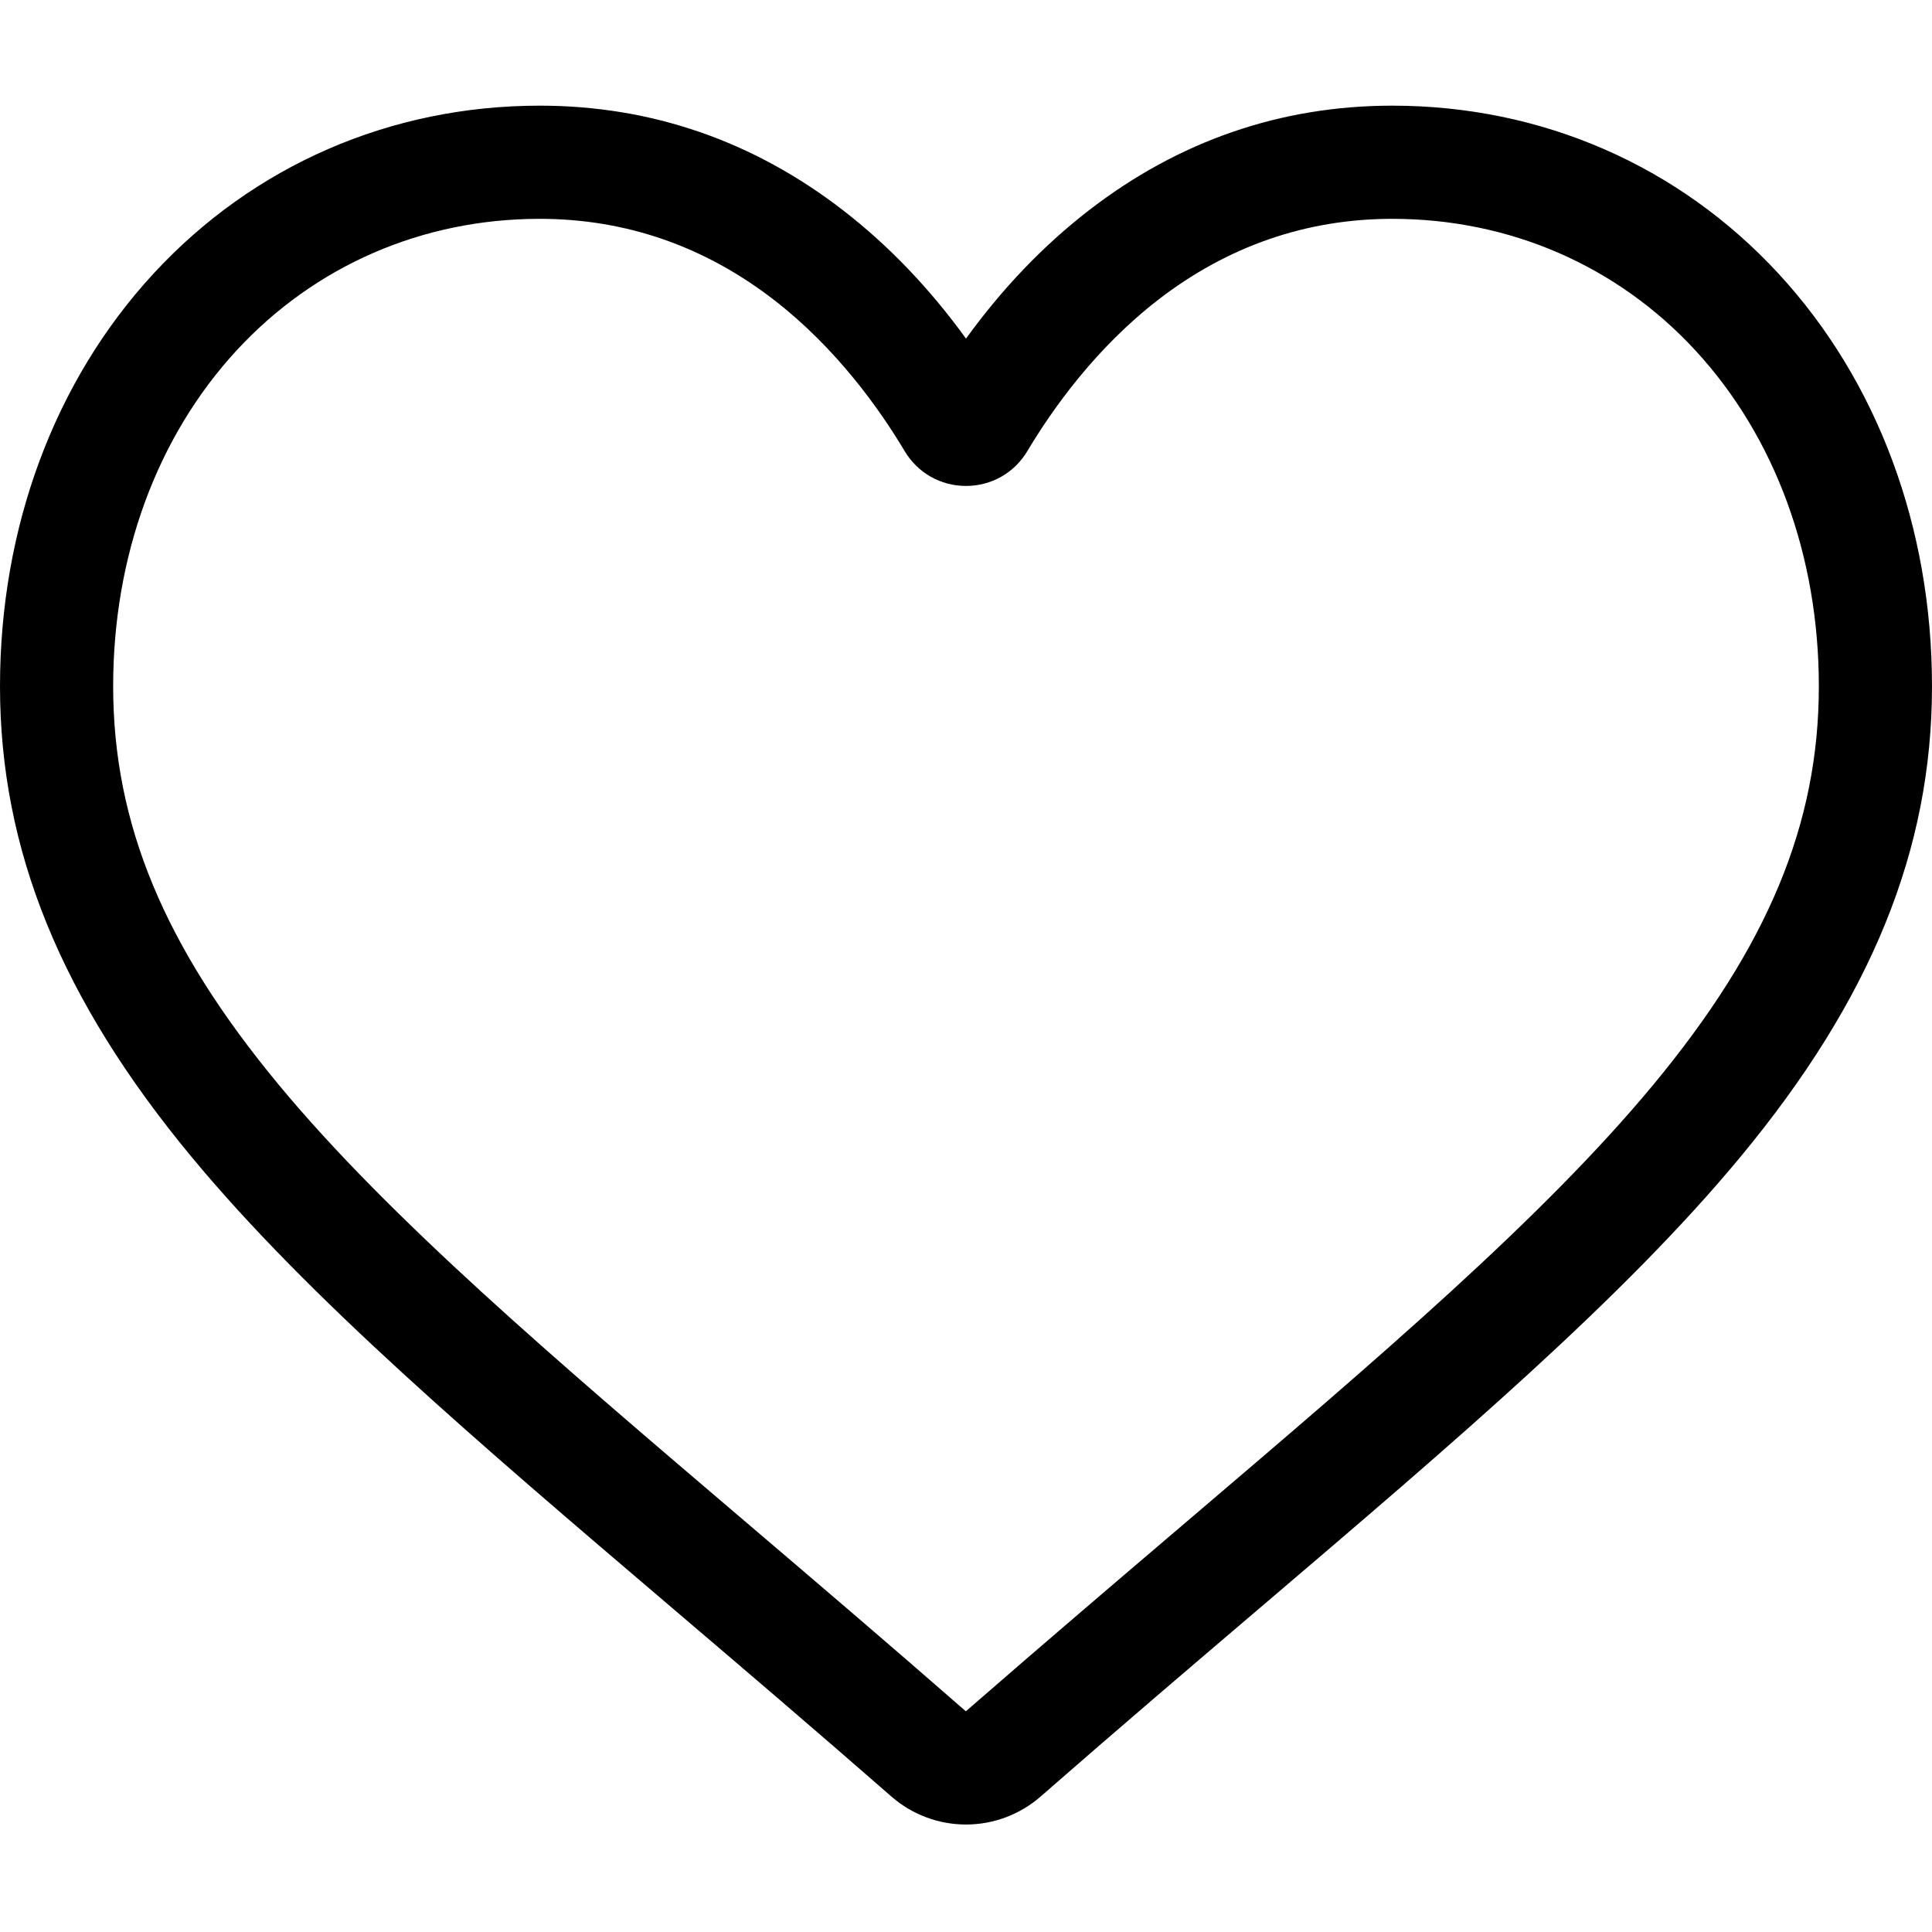
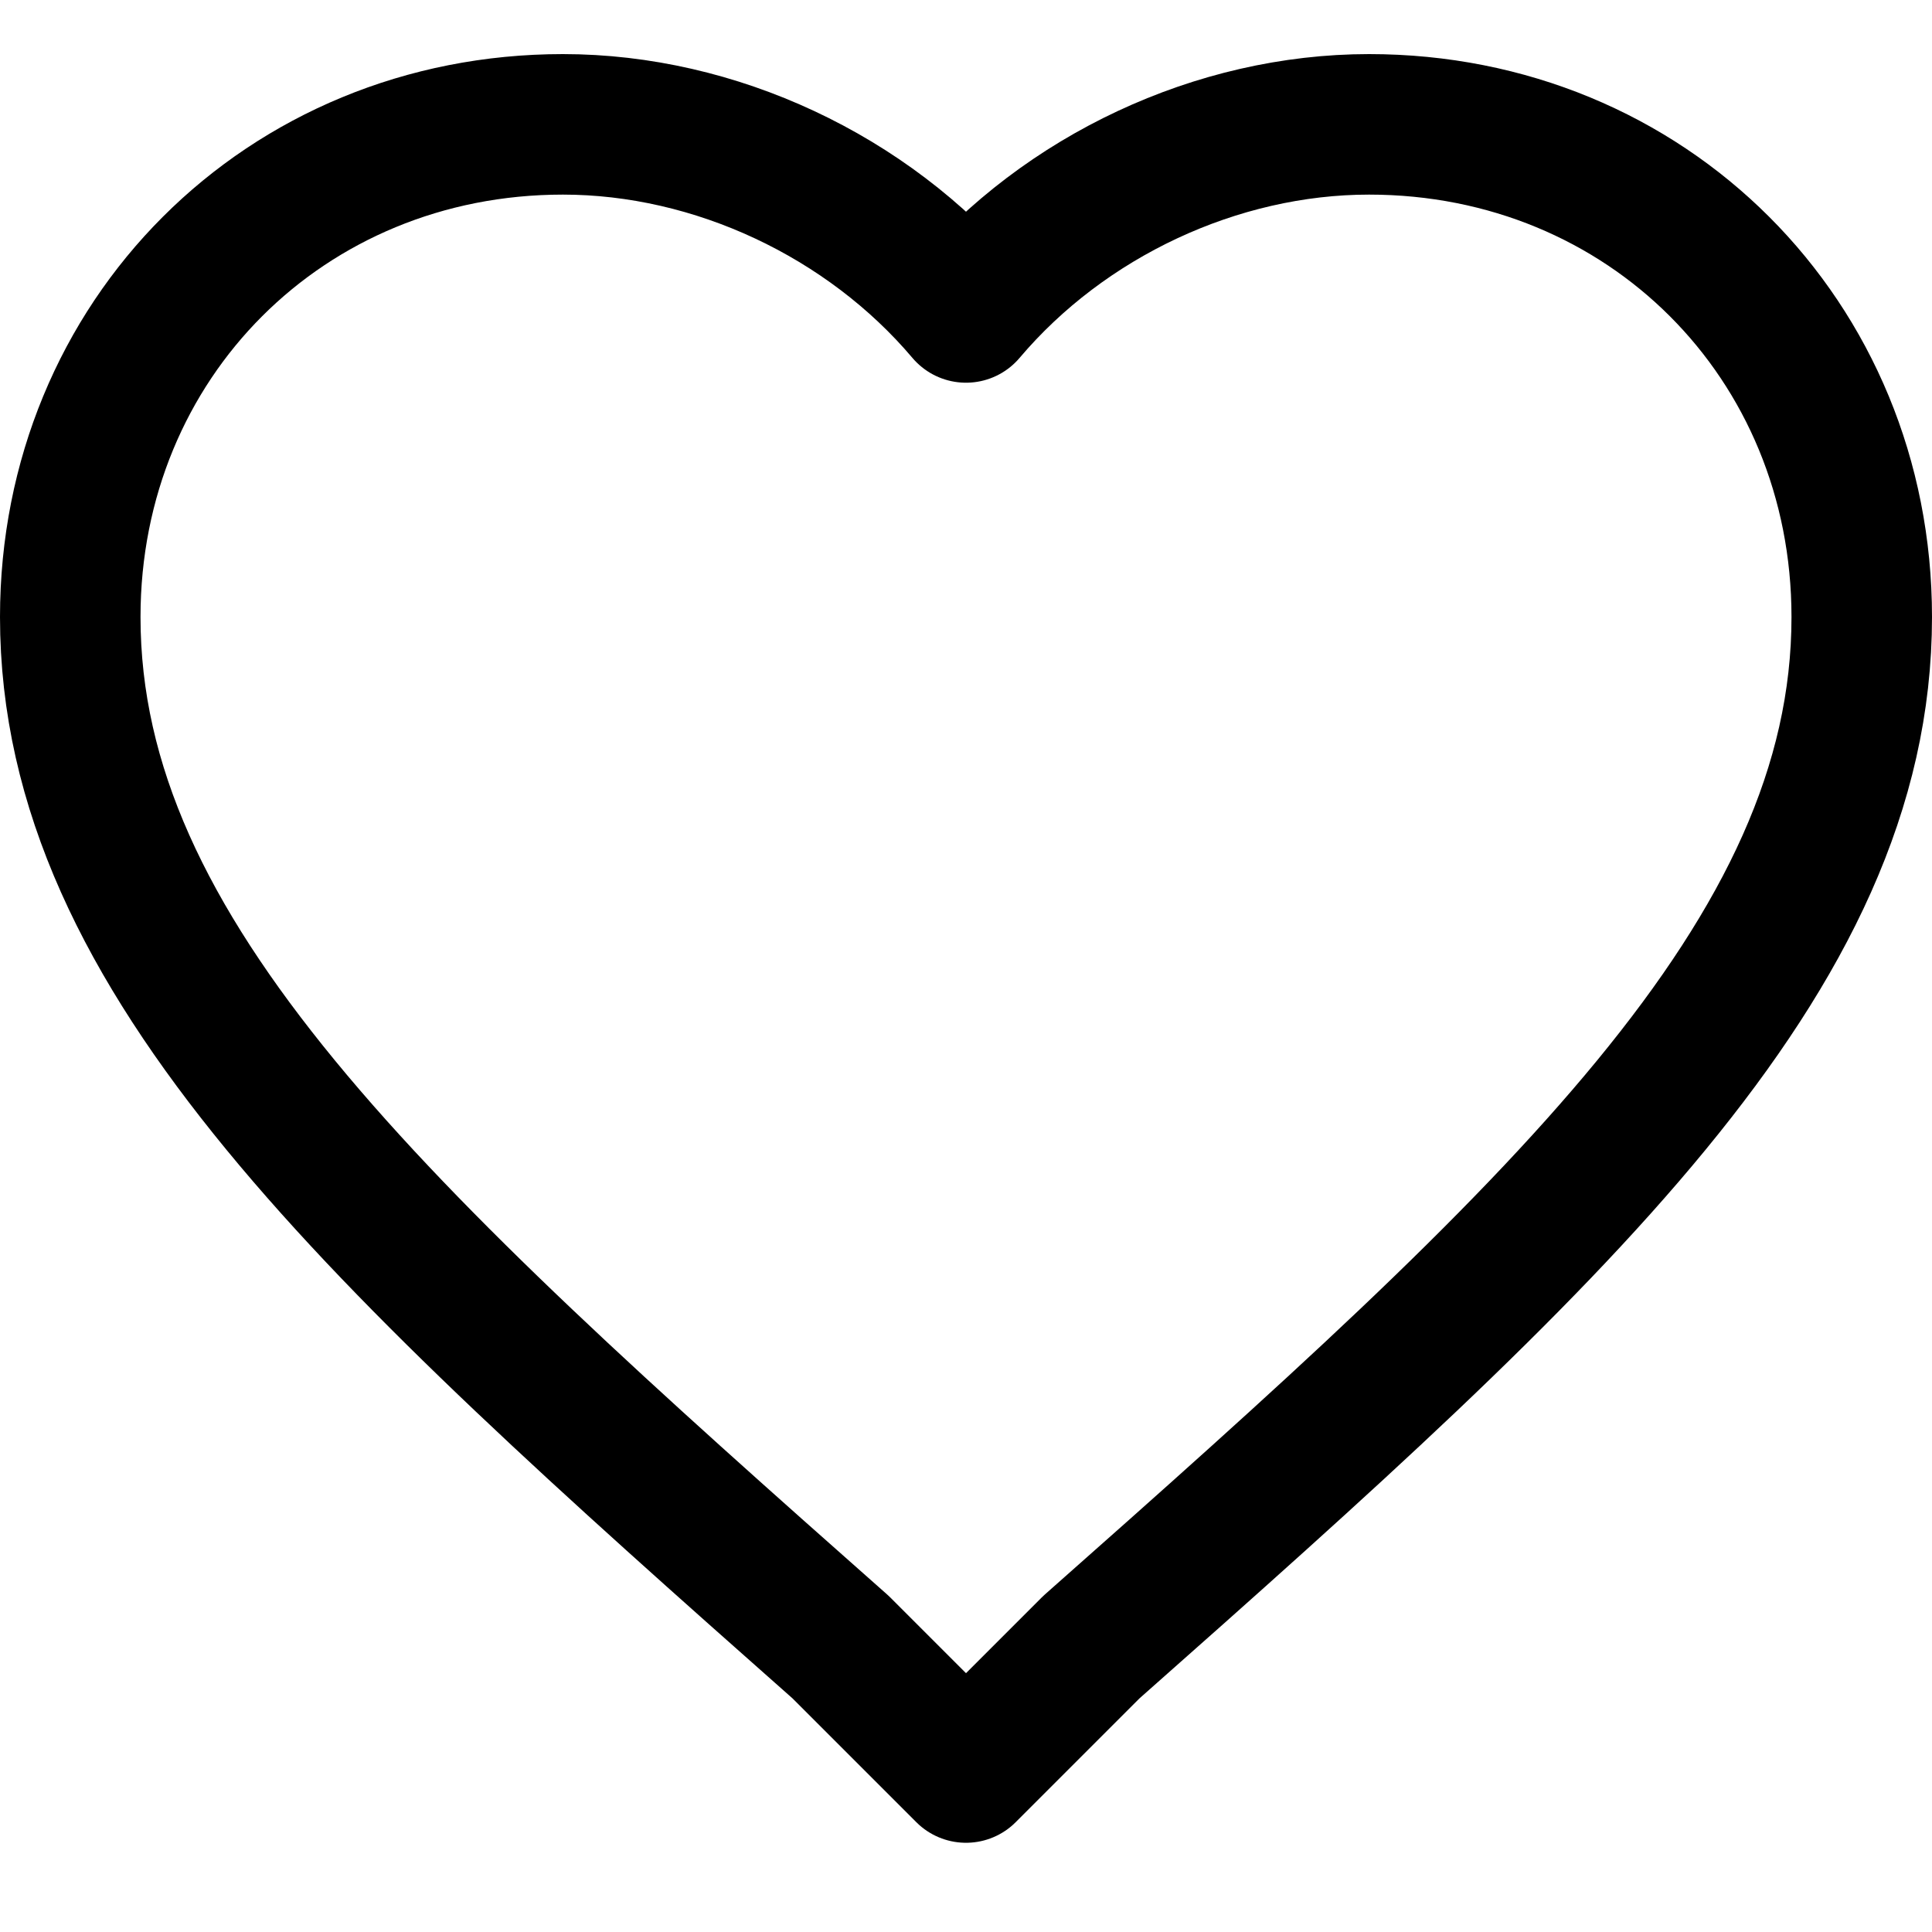
- <svg xmlns="http://www.w3.org/2000/svg" viewBox="0 -28 512.001 512">
-   <path d="m256 455.516c-7.289 0-14.316-2.641-19.793-7.438-20.684-18.086-40.625-35.082-58.219-50.074l-.09-.078c-51.582-43.957-96.125-81.918-127.117-119.312-34.645-41.805-50.781-81.441-50.781-124.742 0-42.07 14.426-80.883 40.617-109.293 26.504-28.746 62.871-44.578 102.414-44.578 29.555 0 56.621 9.344 80.445 27.77 12.023 9.301 22.922 20.684 32.523 33.961 9.605-13.277 20.5-24.66 32.527-33.961 23.824-18.426 50.891-27.77 80.445-27.77 39.539 0 75.91 15.832 102.414 44.578 26.191 28.41 40.613 67.223 40.613 109.293 0 43.301-16.133 82.938-50.777 124.738-30.992 37.398-75.531 75.355-127.105 119.309-17.625 15.016-37.598 32.039-58.328 50.168-5.473 4.789-12.504 7.43-19.789 7.43zm-112.969-425.523c-31.066 0-59.605 12.398-80.367 34.914-21.07 22.855-32.676 54.449-32.676 88.965 0 36.418 13.535 68.988 43.883 105.605 29.332 35.395 72.961 72.574 123.477 115.625l.094.078c17.66 15.051 37.68 32.113 58.516 50.332 20.961-18.254 41.012-35.344 58.707-50.418 50.512-43.051 94.137-80.223 123.469-115.617 30.344-36.617 43.879-69.188 43.879-105.605 0-34.516-11.605-66.109-32.676-88.965-20.758-22.516-49.301-34.914-80.363-34.914-22.758 0-43.652 7.234-62.102 21.5-16.441 12.719-27.895 28.797-34.609 40.047-3.453 5.785-9.531 9.238-16.262 9.238s-12.809-3.453-16.262-9.238c-6.711-11.25-18.164-27.328-34.609-40.047-18.449-14.266-39.344-21.5-62.098-21.5zm0 0" />
+ <svg xmlns="http://www.w3.org/2000/svg" version="1.1" id="Capa_1" x="0px" y="0px" width="510px" height="510px" viewBox="-20 0 550 520" style="enable-background:new 0 0 510 510;" xml:space="preserve">
+   <g>
+     <g id="favorite">
+       <path d="M255,489.6l-35.7-35.7C86.7,336.6,0,257.55,0,160.65C0,81.6,61.2,20.4,140.25,20.4c43.35,0,86.7,20.4,114.75,53.55    C283.05,40.8,326.4,20.4,369.75,20.4C448.8,20.4,510,81.6,510,160.65c0,96.9-86.7,175.95-219.3,293.25L255,489.6z" stroke="black" stroke-width="40px" stroke-linejoin="round" fill-opacity="0" />
+     </g>
+   </g>
</svg>
